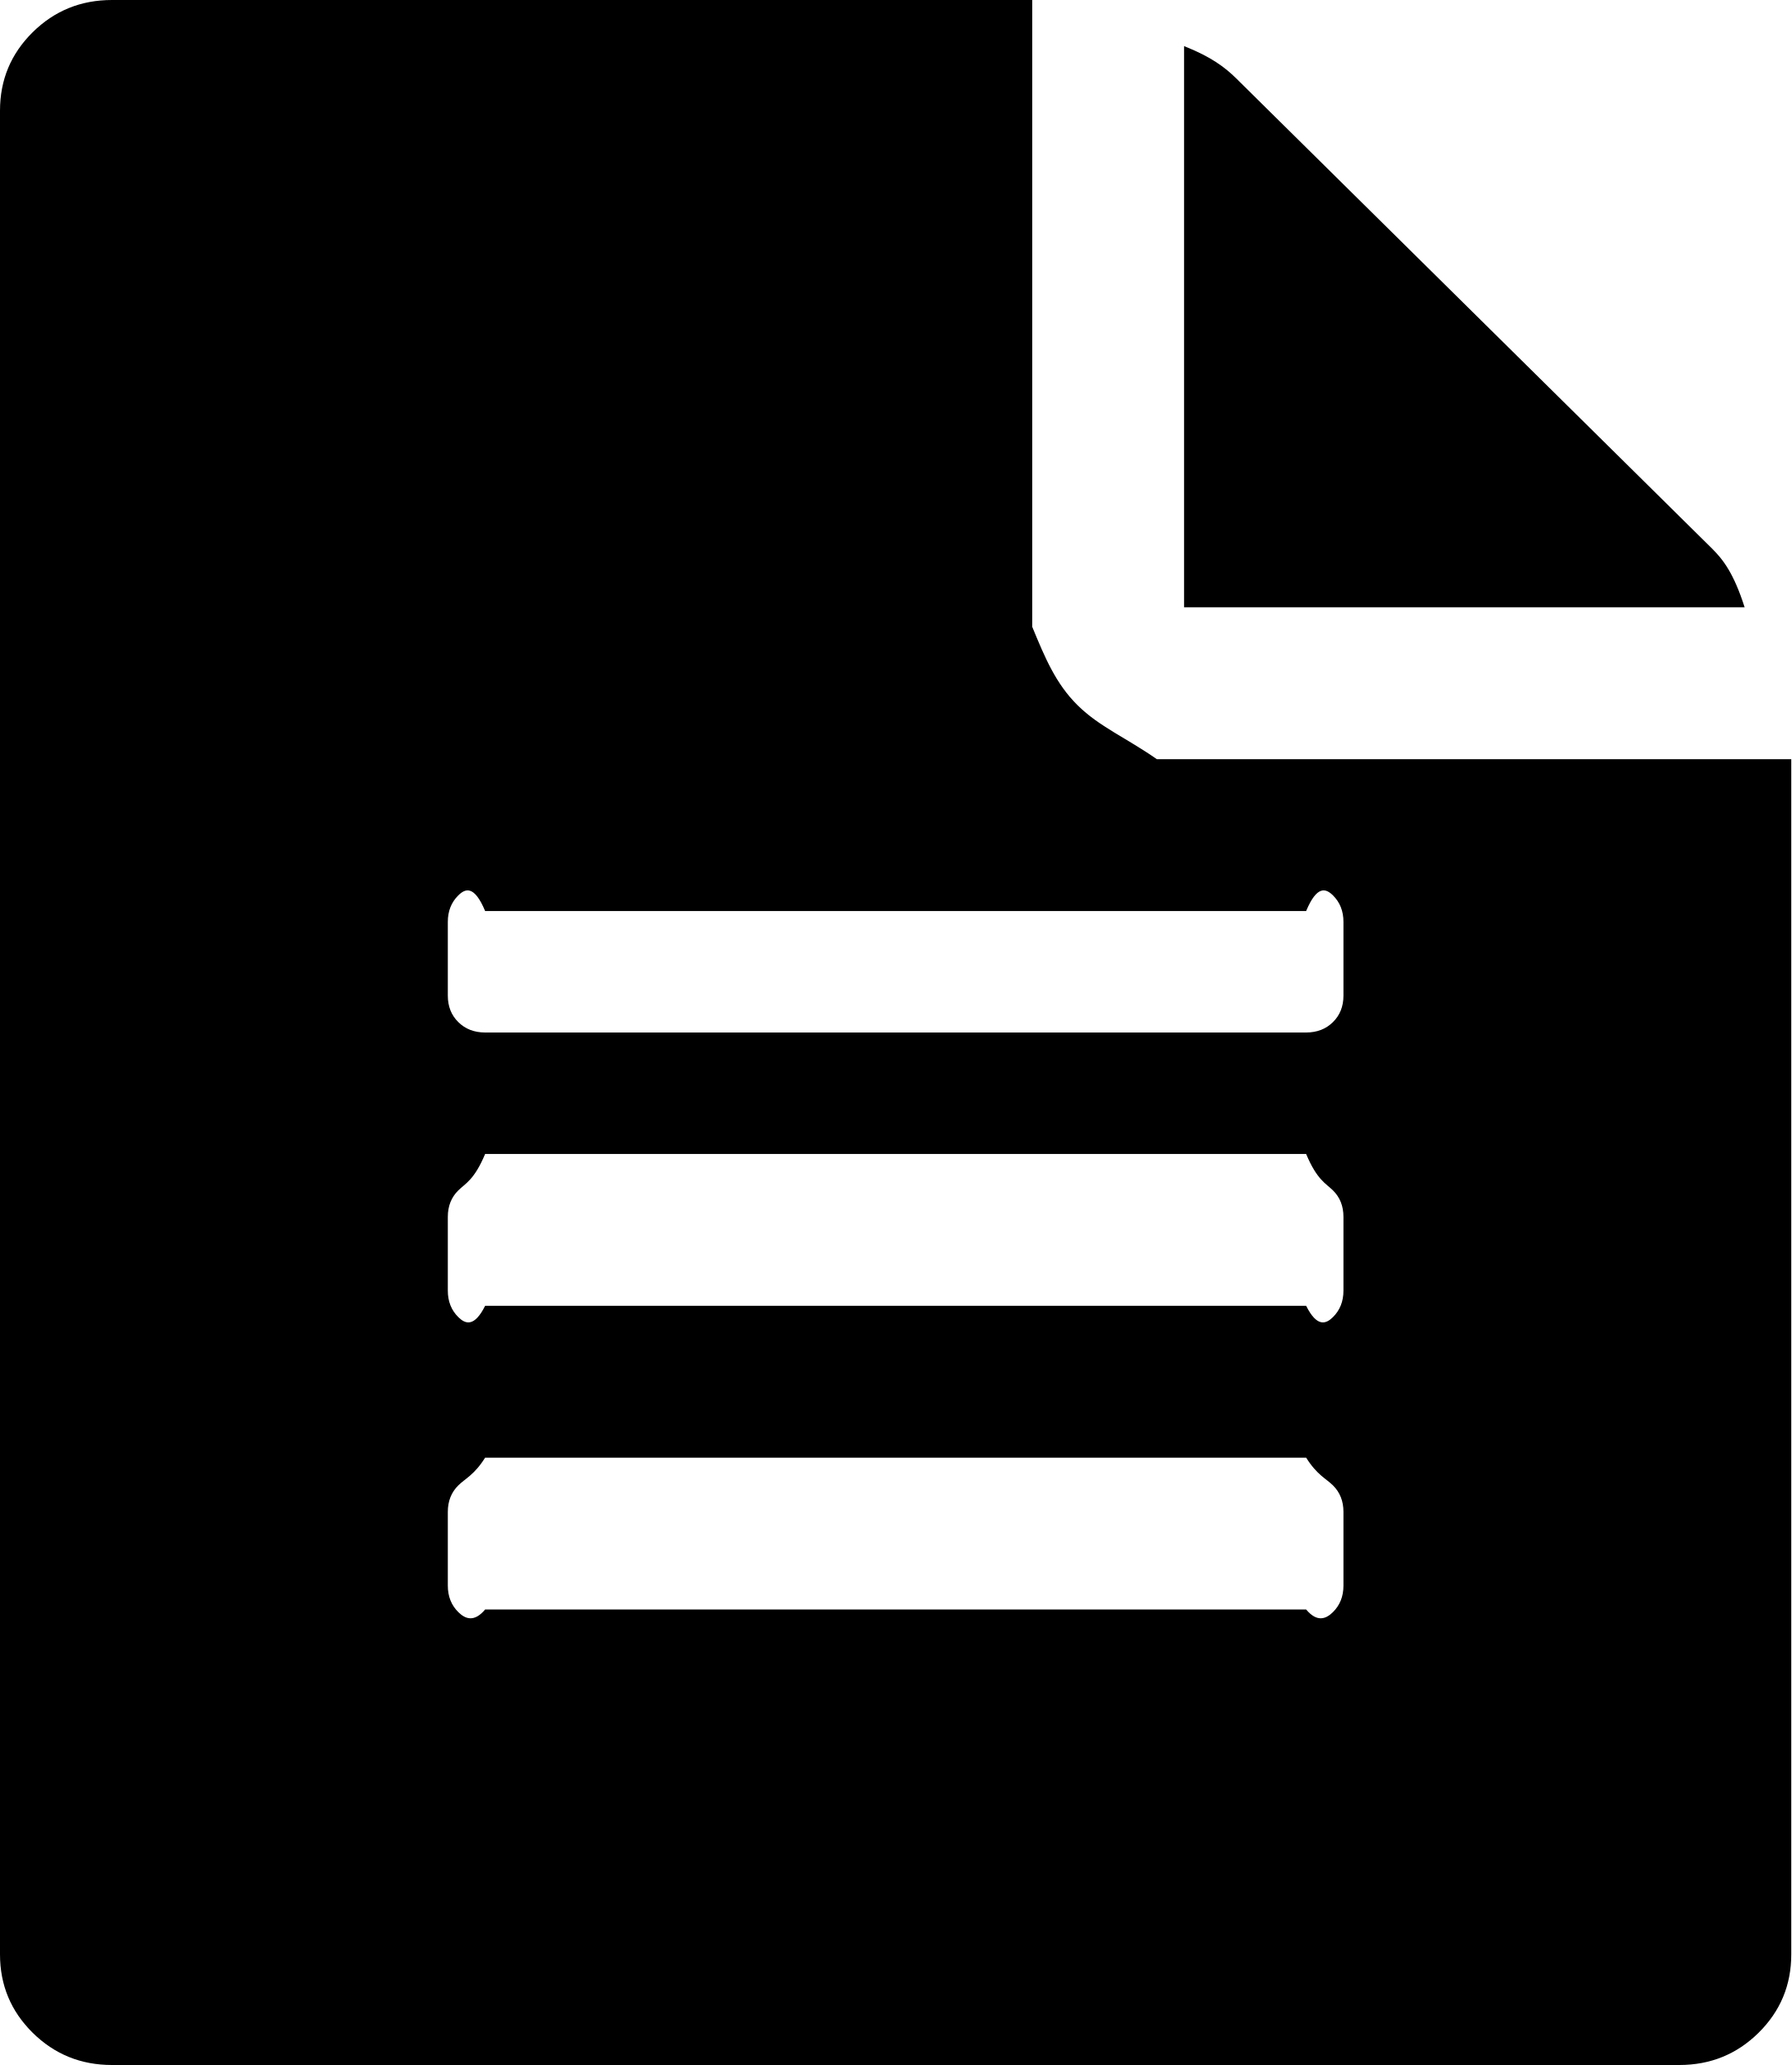
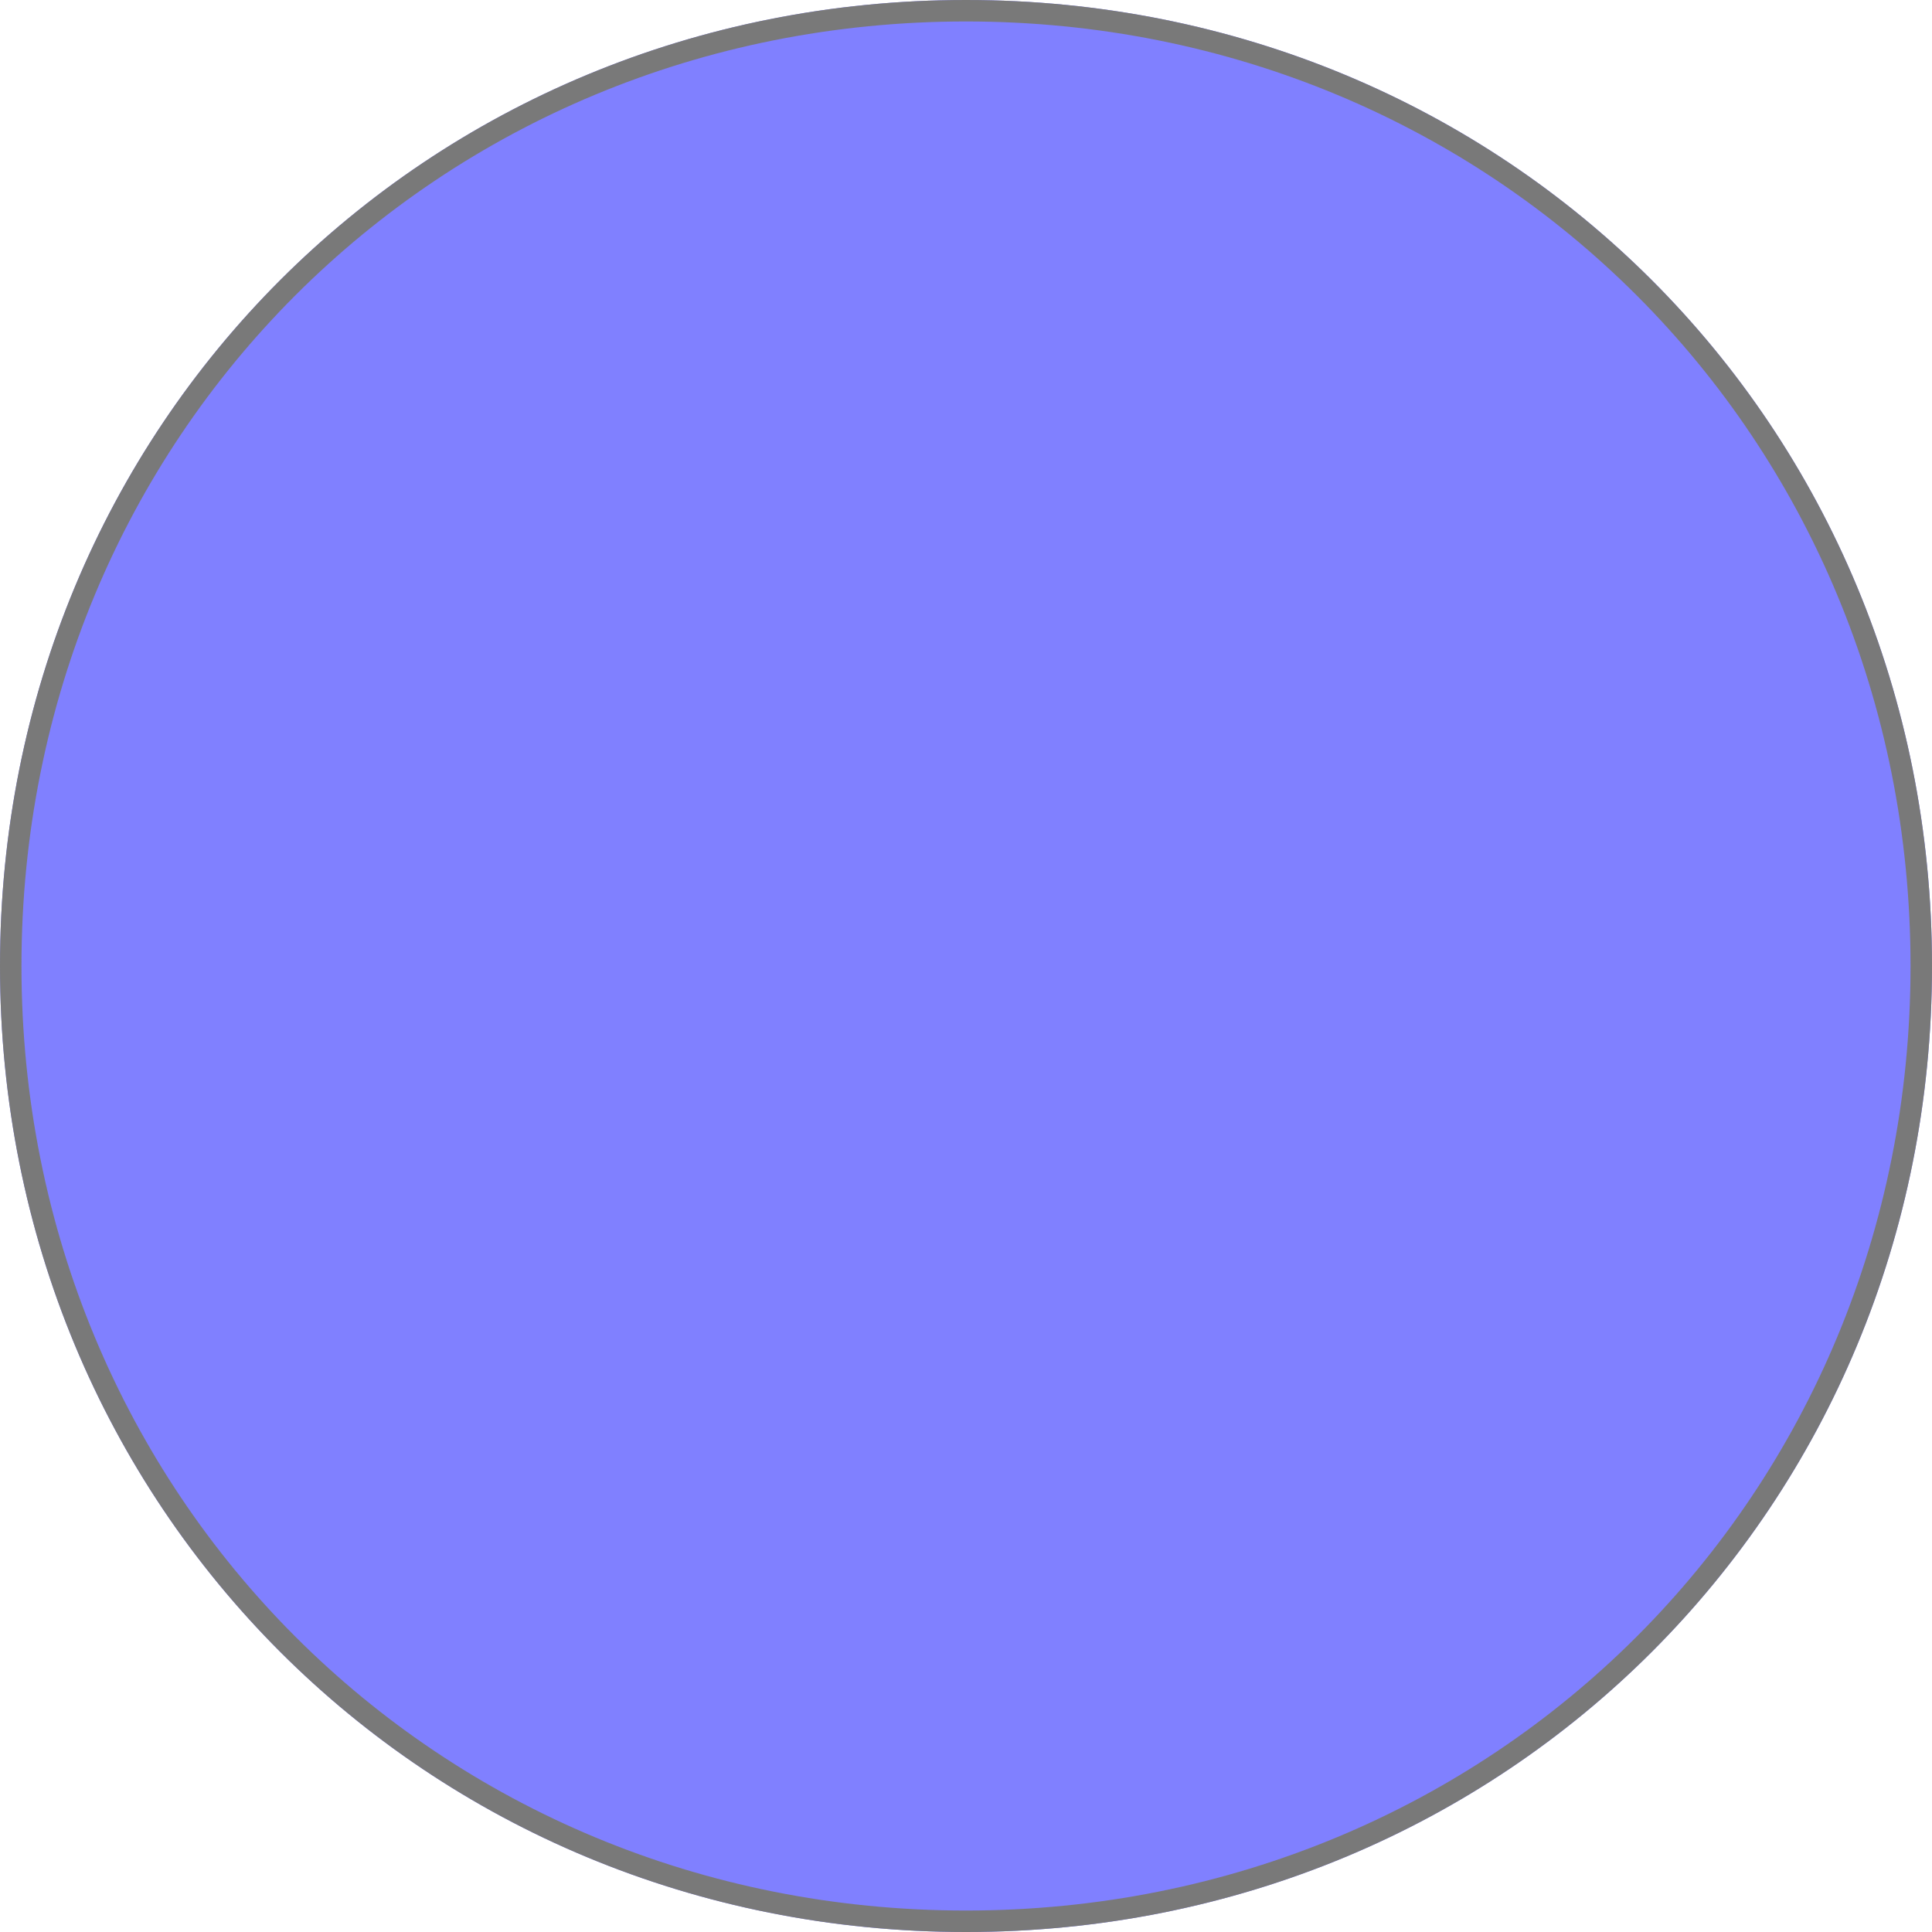
- <svg xmlns="http://www.w3.org/2000/svg" version="1.1" width="59px" height="68px">
-   <g transform="matrix(1 0 0 1 -47 -228 )">
-     <path d="M 40.716 2.58  L 56.388 18.062  C 56.747 18.417  57.105 18.872  57.464 20  L 39 20  L 39 1.518  C 39.897 1.872  40.358 2.226  40.716 2.58  Z M 35.492 23.223  C 36.209 23.932  37.08 24.286  38.104 25  L 59 25  L 59 64.357  C 59 65.369  58.641 66.229  57.924 66.938  C 57.207 67.646  56.337 68  55.312 68  L 3.688 68  C 2.663 68  1.793 67.646  1.076 66.938  C 0.359 66.229  0 65.369  0 64.357  L 0 3.643  C 0 2.631  0.359 1.771  1.076 1.062  C 1.793 0.354  2.663 0  3.688 0  L 34 0  L 34 20.643  C 34.417 21.655  34.775 22.515  35.492 23.223  Z M 43.904 53.087  C 44.135 52.859  44.25 52.568  44.25 52.214  L 44.25 49.786  C 44.25 49.432  44.135 49.141  43.904 48.913  C 43.674 48.685  43.379 48.571  43.021 48  L 15.979 48  C 15.621 48.571  15.326 48.685  15.096 48.913  C 14.865 49.141  14.75 49.432  14.75 49.786  L 14.75 52.214  C 14.75 52.568  14.865 52.859  15.096 53.087  C 15.326 53.315  15.621 53.429  15.979 53  L 43.021 53  C 43.379 53.429  43.674 53.315  43.904 53.087  Z M 43.904 43.373  C 44.135 43.145  44.25 42.854  44.25 42.5  L 44.25 40.071  C 44.25 39.717  44.135 39.426  43.904 39.199  C 43.674 38.971  43.379 38.857  43.021 38  L 15.979 38  C 15.621 38.857  15.326 38.971  15.096 39.199  C 14.865 39.426  14.75 39.717  14.75 40.071  L 14.75 42.5  C 14.75 42.854  14.865 43.145  15.096 43.373  C 15.326 43.6  15.621 43.714  15.979 43  L 43.021 43  C 43.379 43.714  43.674 43.6  43.904 43.373  Z M 43.904 33.658  C 44.135 33.431  44.25 33.14  44.25 32.786  L 44.25 30.357  C 44.25 30.003  44.135 29.712  43.904 29.484  C 43.674 29.257  43.379 29.143  43.021 30  L 15.979 30  C 15.621 29.143  15.326 29.257  15.096 29.484  C 14.865 29.712  14.75 30.003  14.75 30.357  L 14.75 32.786  C 14.75 33.14  14.865 33.431  15.096 33.658  C 15.326 33.886  15.621 34  15.979 34  L 43.021 34  C 43.379 34  43.674 33.886  43.904 33.658  Z " fill-rule="nonzero" fill="#000000" stroke="none" transform="matrix(1 0 0 1 47 228 )" />
+ <svg xmlns="http://www.w3.org/2000/svg" version="1.1" width="90px" height="90px">
+   <g transform="matrix(1 0 0 1 -31 -70 )">
+     <path d="M 76 70  C 101.2 70  121 89.8  121 115  C 121 140.2  101.2 160  76 160  C 50.8 160  31 140.2  31 115  C 31 89.8  50.8 70  76 70  Z " fill-rule="nonzero" fill="#8080ff" stroke="none" />
+     <path d="M 76 70.5  C 100.92 70.5  120.5 90.08  120.5 115  C 120.5 139.92  100.92 159.5  76 159.5  C 51.08 159.5  31.5 139.92  31.5 115  C 31.5 90.08  51.08 70.5  76 70.5  Z " stroke-width="1" stroke="#797979" fill="none" />
  </g>
</svg>
